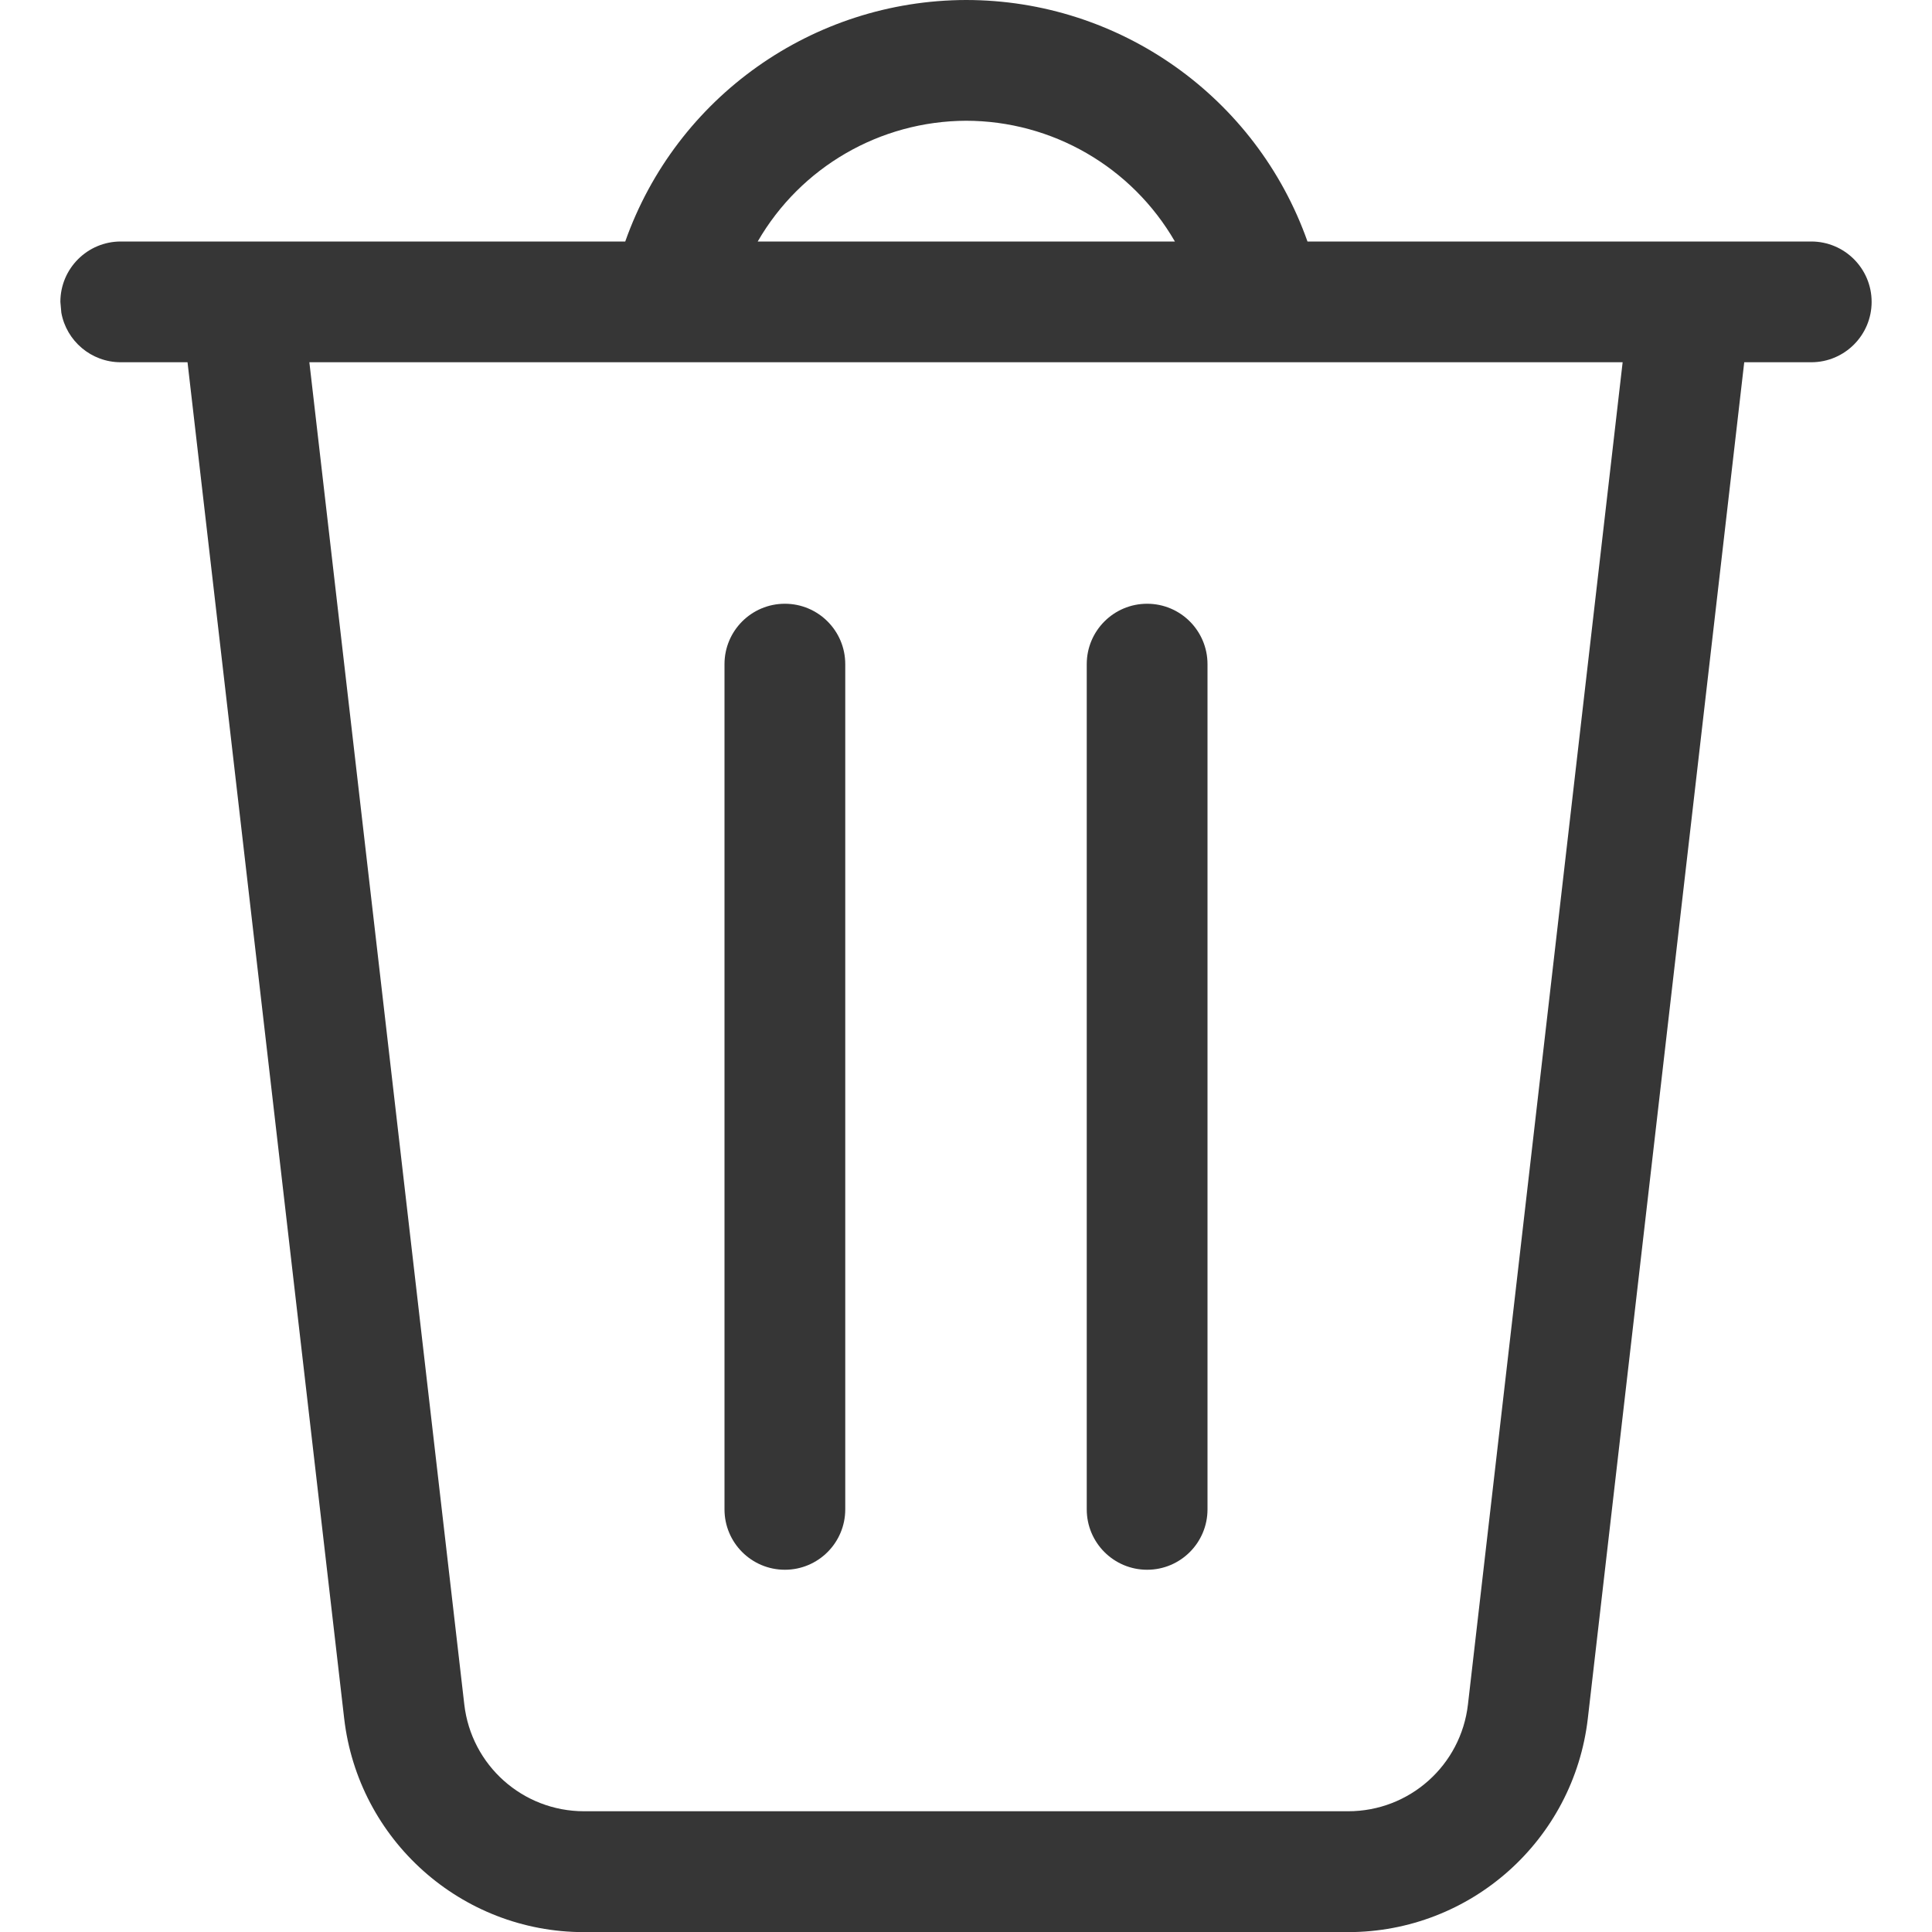
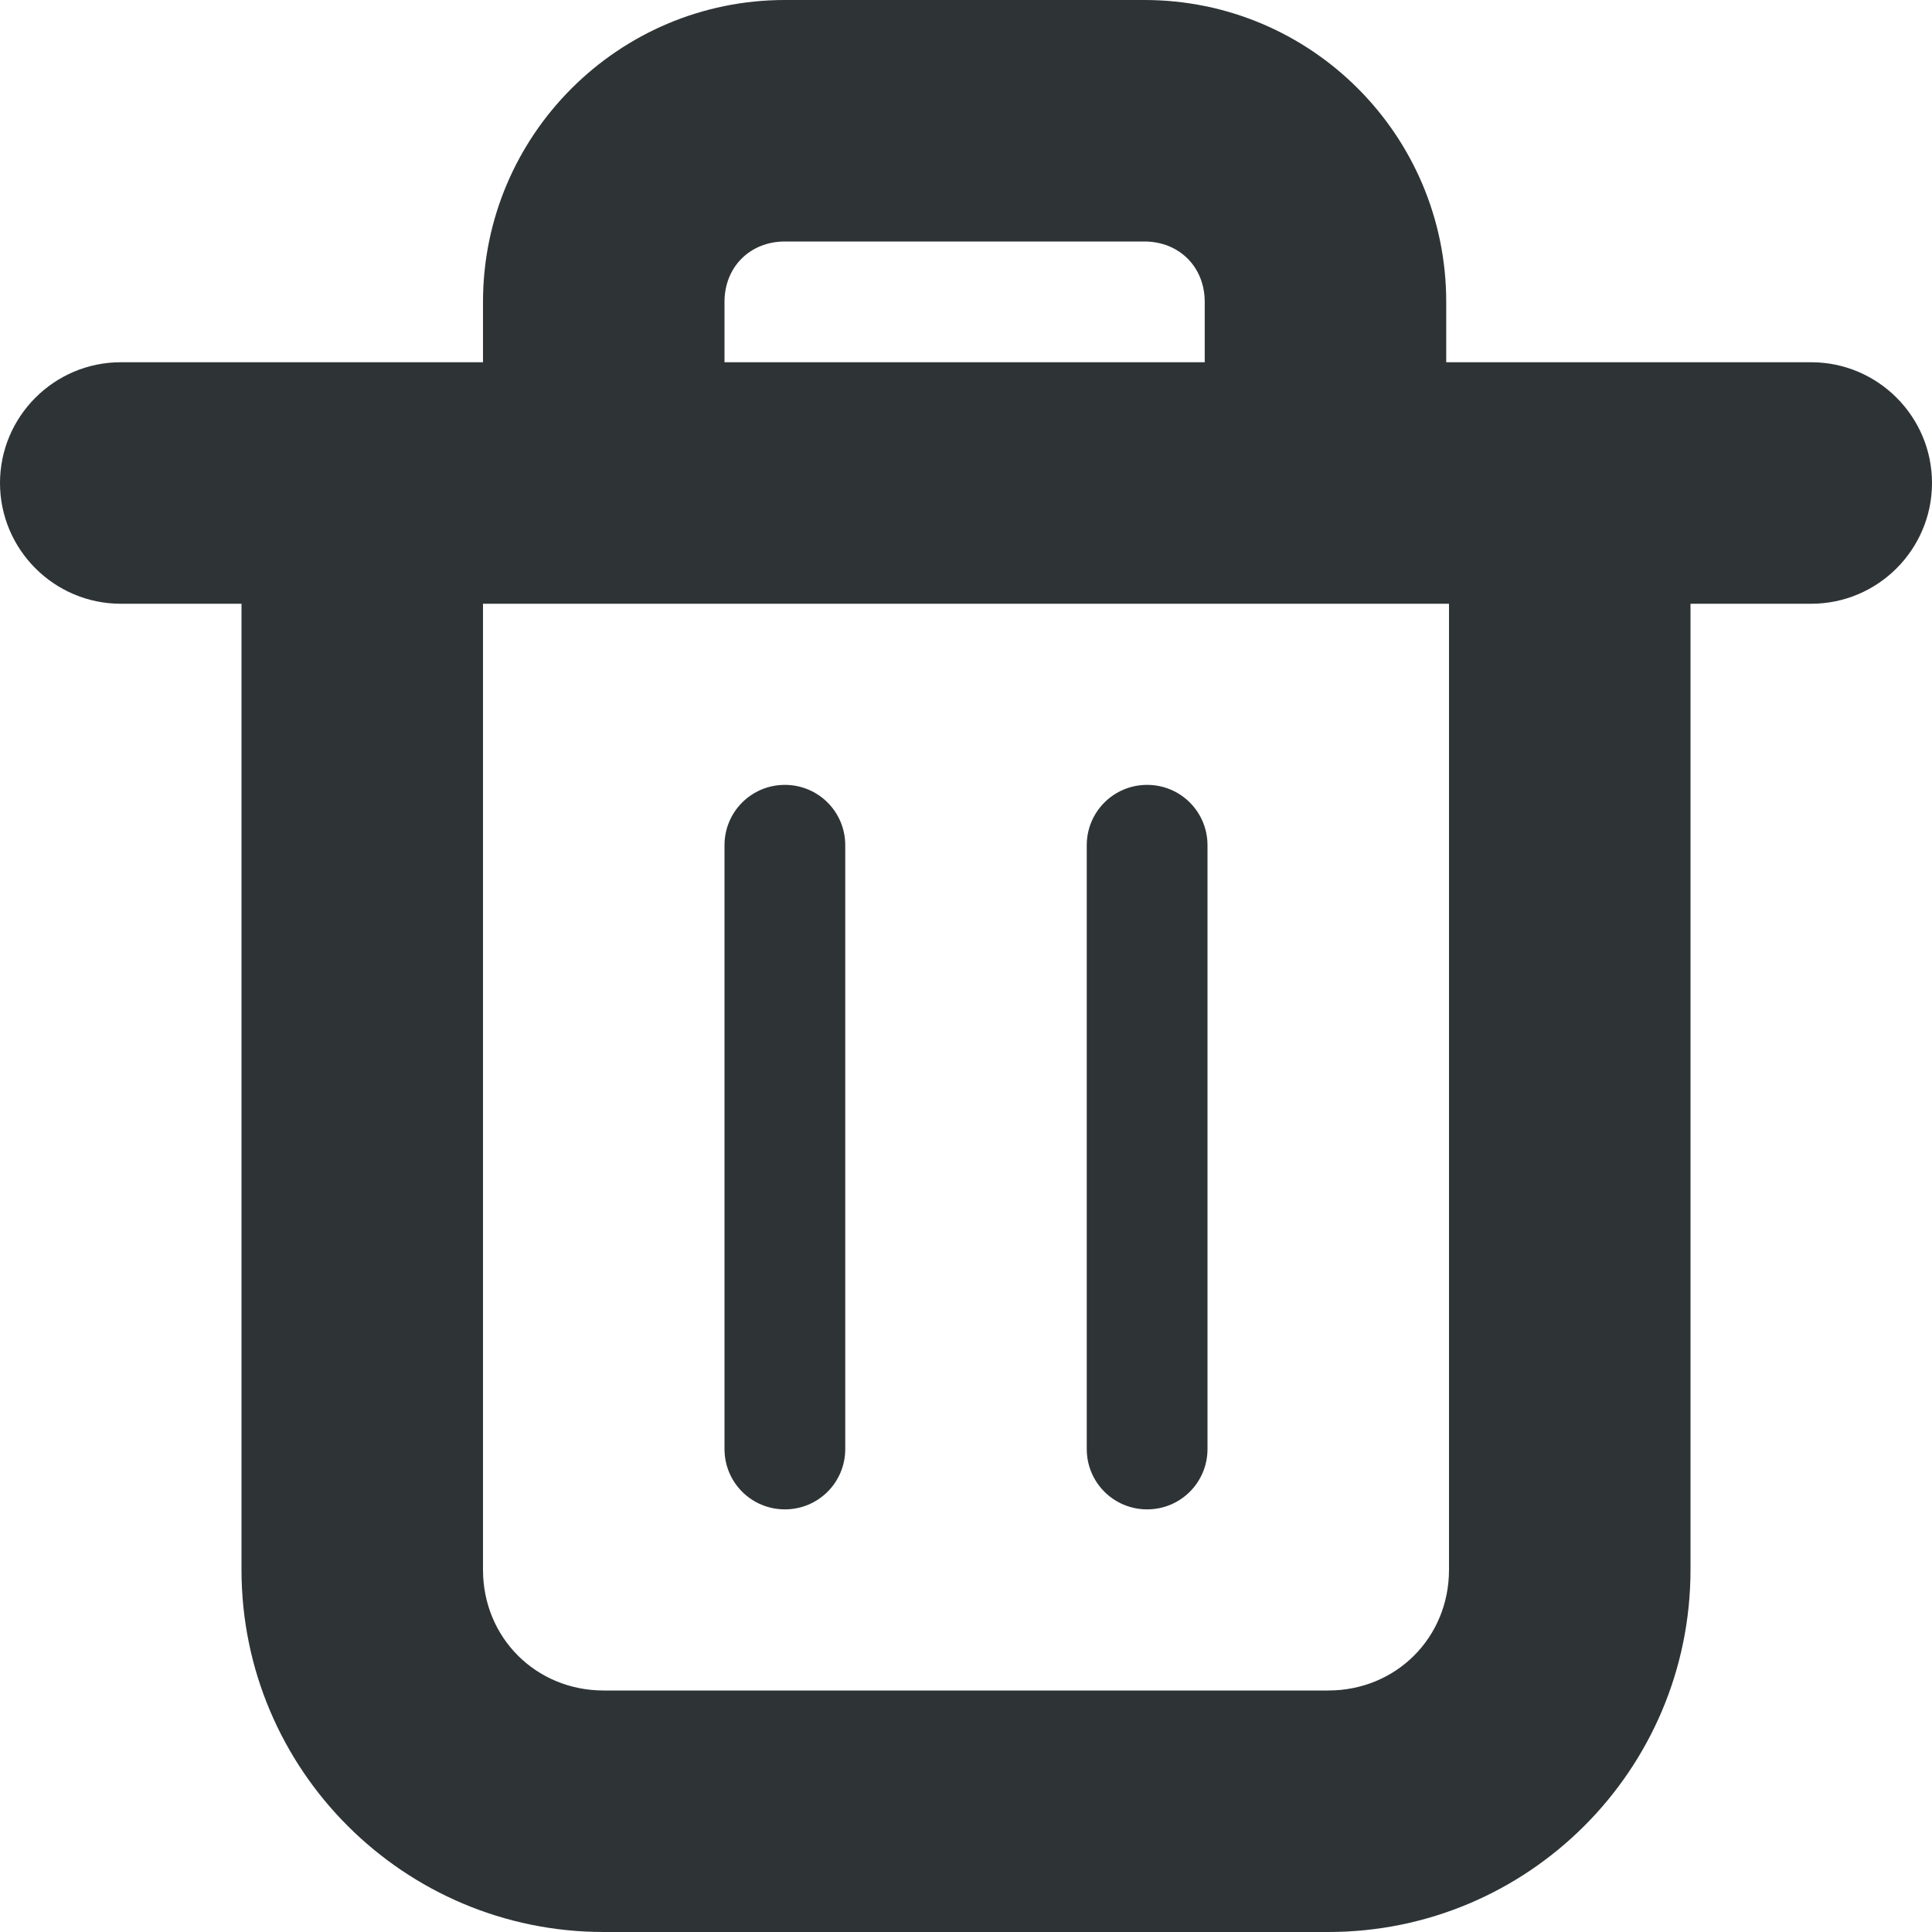
- <svg xmlns="http://www.w3.org/2000/svg" width="16" height="16" version="1.1" viewBox="0 0 16 16">
-   <defs>
-     <style id="current-color-scheme" type="text/css">.ColorScheme-Text { color:#363636; }</style>
-   </defs>
-   <path d="m8 0c-1.269 0.003-2.399 0.803-2.822 2h-4.178c-0.276 0-0.5 0.224-0.5 0.5l0.008 0.09c0.042 0.233 0.247 0.41 0.492 0.41h0.553l1.297 11.229c0.116 1.009 0.97 1.772 1.986 1.772h6.328c1.016 0 1.87-0.762 1.986-1.772l1.295-11.229h0.555c0.276 0 0.5-0.224 0.5-0.5s-0.224-0.5-0.5-0.5h-4.172c-0.424-1.198-1.557-2-2.828-2zm0 1c0.714 5.537e-4 1.373 0.382 1.73 1h-3.455c0.356-0.617 1.013-0.997 1.725-1zm-5.439 2h10.877l-1.281 11.115c-0.058 0.505-0.484 0.885-0.992 0.885h-6.328c-0.508 0-0.934-0.38-0.992-0.885l-1.283-11.115z" fill="#363636" />
-   <rect x="6" y="5" width="1" height="8" rx=".5" ry=".5" fill="#363636" stroke-linecap="round" stroke-linejoin="round" stroke-width="2" style="paint-order:stroke fill markers" />
-   <rect x="9" y="5" width="1" height="8" rx=".5" ry=".5" fill="#363636" stroke-linecap="round" stroke-linejoin="round" stroke-width="2" style="paint-order:stroke fill markers" />
+ <svg xmlns="http://www.w3.org/2000/svg" height="16px" viewBox="0 0 16 16" width="16px">
+   <g fill="#2e3436">
+     <path d="m 6.5 0 c -1.379 0 -2.5 1.121 -2.5 2.5 v 0.5 h -3 c -0.551 0 -1 0.449 -1 1 s 0.449 1 1 1 h 1 v 8 c 0 1.656 1.344 3 3 3 h 6 c 1.656 0 3 -1.344 3 -3 v -8 h 1 c 0.551 0 1 -0.449 1 -1 s -0.449 -1 -1 -1 h -3.023 v -0.5 c 0 -1.379 -1.117 -2.5 -2.5 -2.5 z m 0 2 h 2.977 c 0.289 0 0.5 0.211 0.5 0.5 v 0.5 h -3.977 v -0.5 c 0 -0.289 0.211 -0.5 0.5 -0.5 z m -2.5 3 h 8 v 8 c 0 0.562 -0.438 1 -1 1 h -6 c -0.562 0 -1 -0.438 -1 -1 z m 0 0" />
+     <path d="m 7 7 v 5 c 0 0.277 -0.223 0.5 -0.5 0.5 s -0.5 -0.223 -0.5 -0.5 v -5 c 0 -0.277 0.223 -0.5 0.5 -0.5 s 0.5 0.223 0.5 0.5 z m 0 0" />
+     <path d="m 10 7 v 5 c 0 0.277 -0.223 0.5 -0.5 0.5 s -0.5 -0.223 -0.5 -0.5 v -5 c 0 -0.277 0.223 -0.5 0.5 -0.5 s 0.5 0.223 0.5 0.5 z m 0 0" />
+   </g>
</svg>
